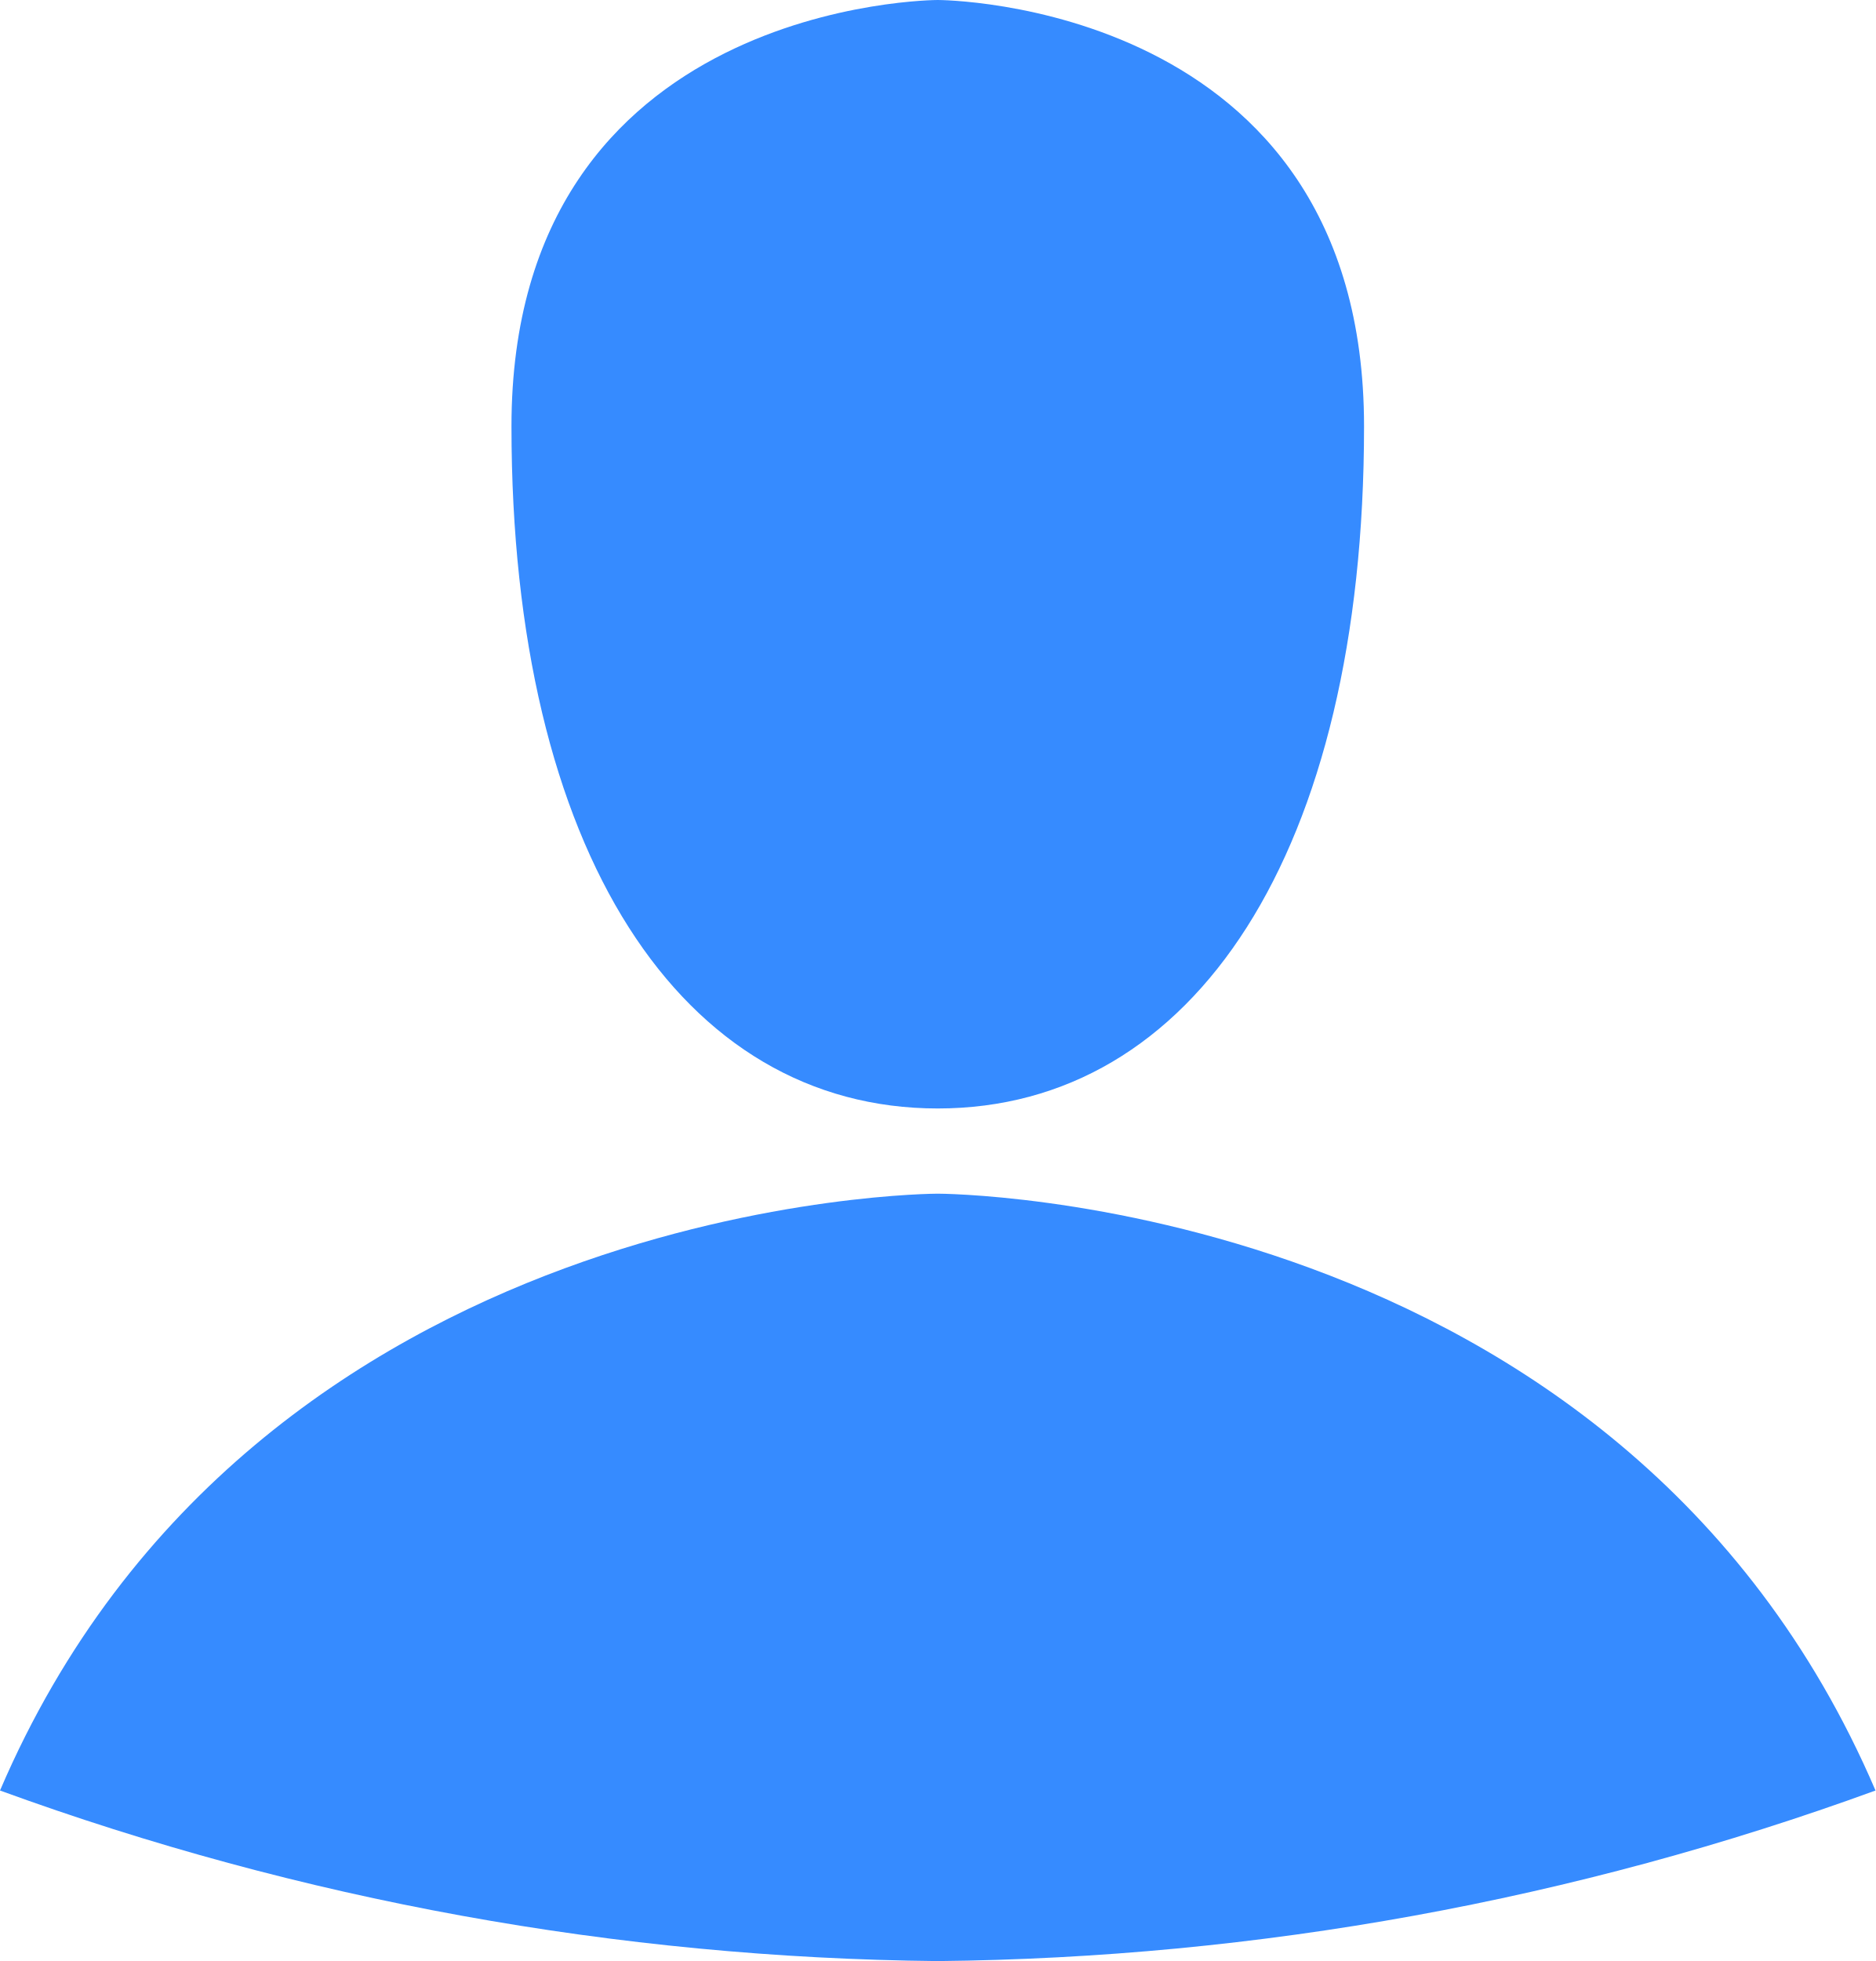
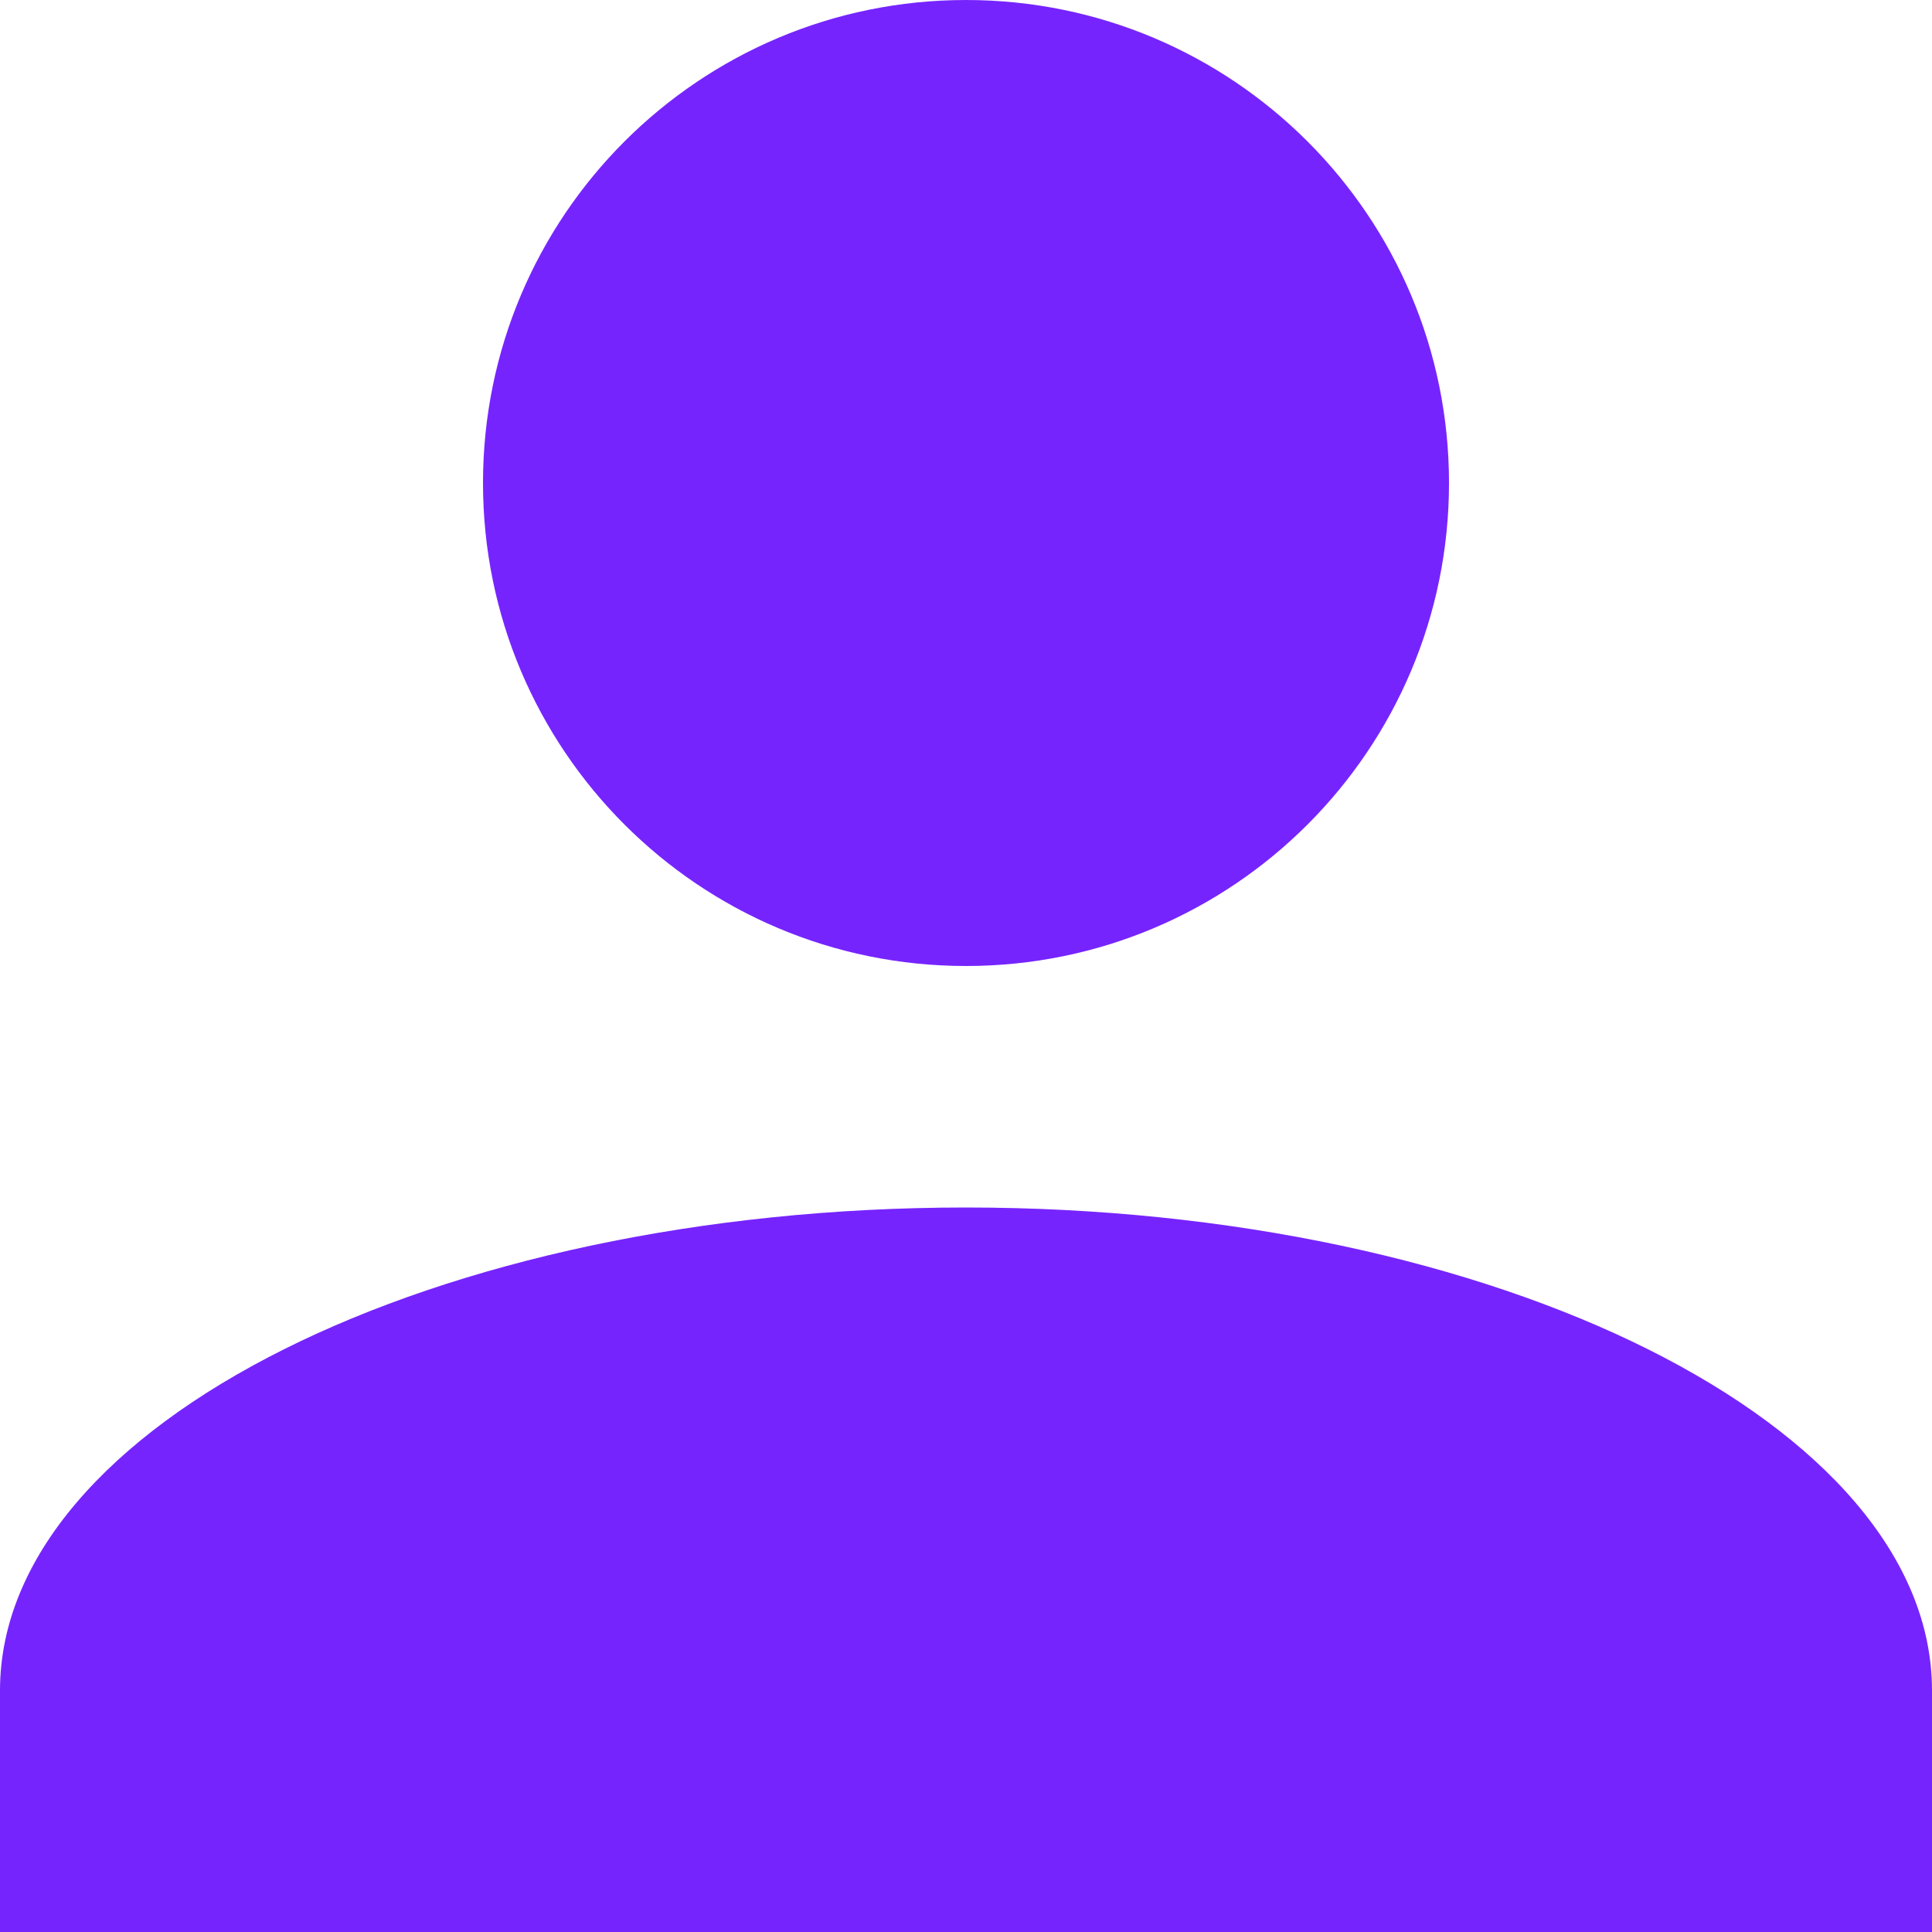
- <svg xmlns="http://www.w3.org/2000/svg" id="prefix__user" width="21.708" height="22.694" viewBox="0 0 21.708 22.694">
-   <path id="prefix__user-2" d="M12.187 15.147s-7.894 0-10.854 6.907a32.64 32.64 0 0 0 10.854 1.974 32.64 32.64 0 0 0 10.854-1.974c-2.96-6.907-10.854-6.907-10.854-6.907zm0-.986c2.96 0 4.934-2.96 4.934-7.894s-4.934-4.934-4.934-4.934-4.934 0-4.934 4.934 1.974 7.894 4.934 7.894z" data-name="user" transform="translate(-1.333 -1.333)" style="fill:#368bff" />
+ <svg xmlns="http://www.w3.org/2000/svg" width="16" height="16" viewBox="0 0 16 16">
+   <g id="Profile" transform="translate(0 0)">
+     <g id="Union_1" data-name="Union 1" transform="translate(0 -354)">
+       <circle id="Ellipse_3" data-name="Ellipse 3" cx="4" cy="4" r="4" transform="translate(4 354)" fill="#7624fe" />
+       <path id="Path_6" data-name="Path 6" d="M8,10c-4.4,0-8,1.8-8,4v2H16V14C16,11.8,12.4,10,8,10Z" transform="translate(0 354)" fill="#7624fe" />
+     </g>
+   </g>
</svg>
